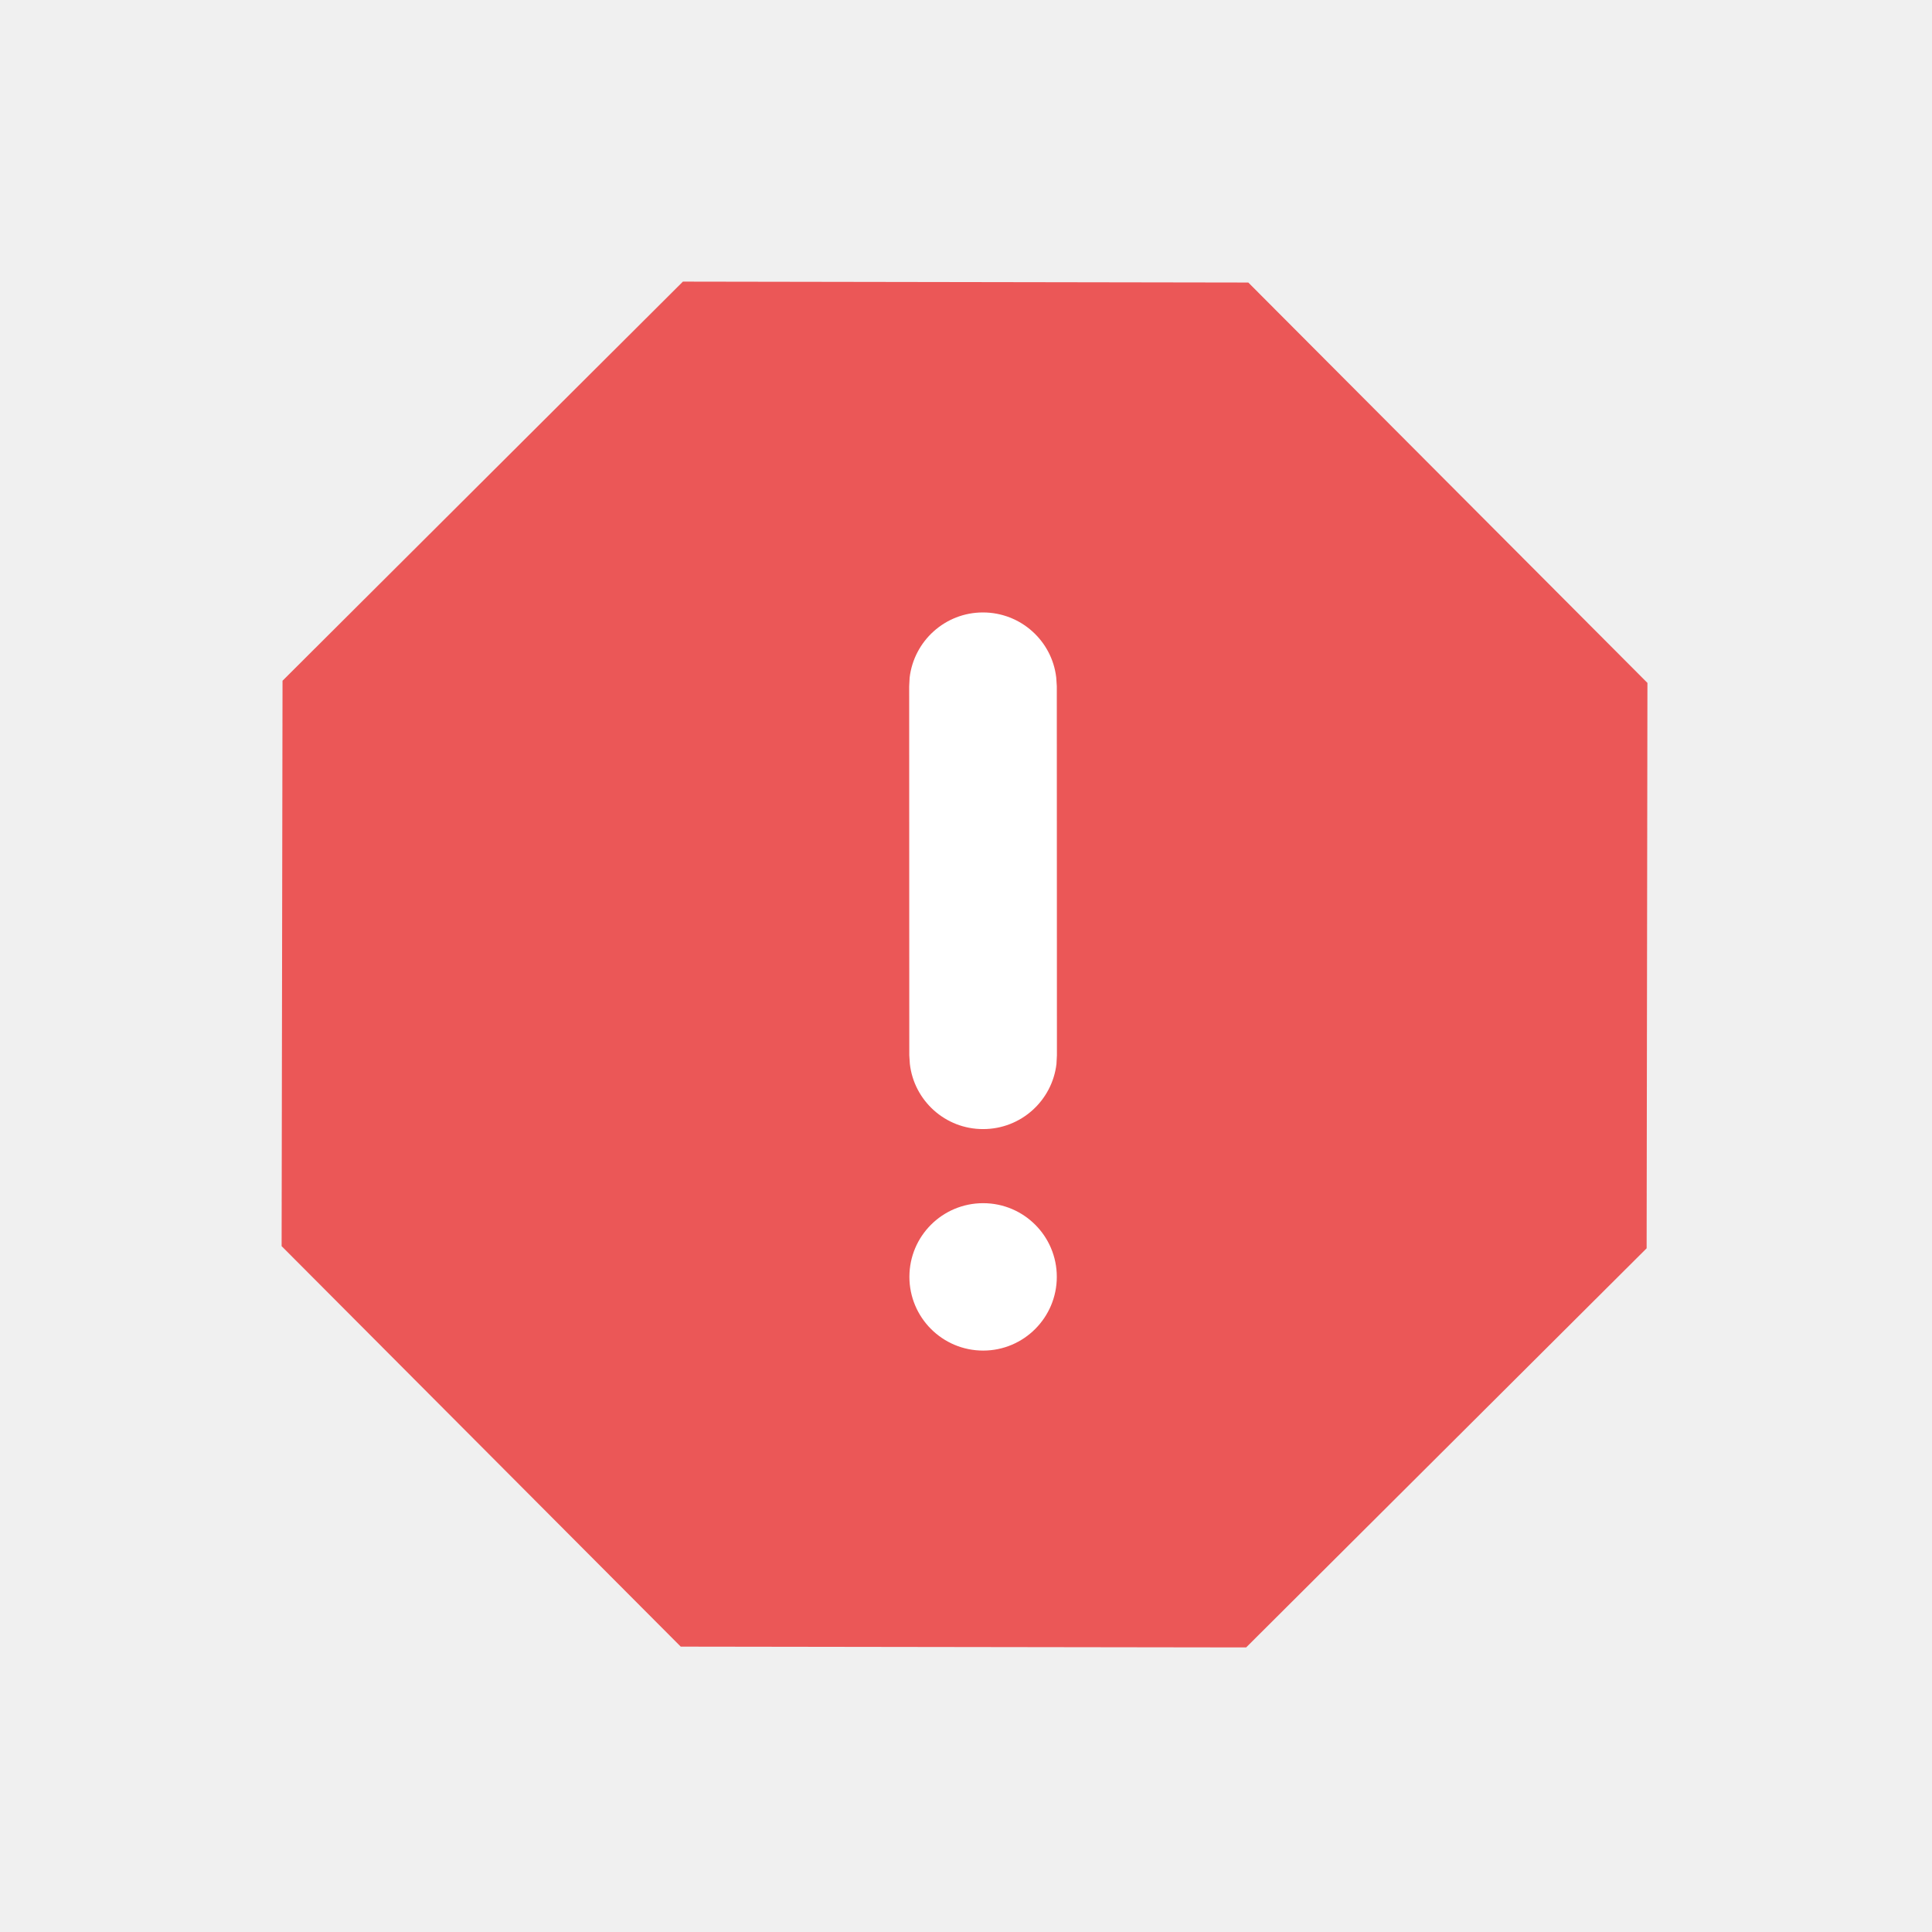
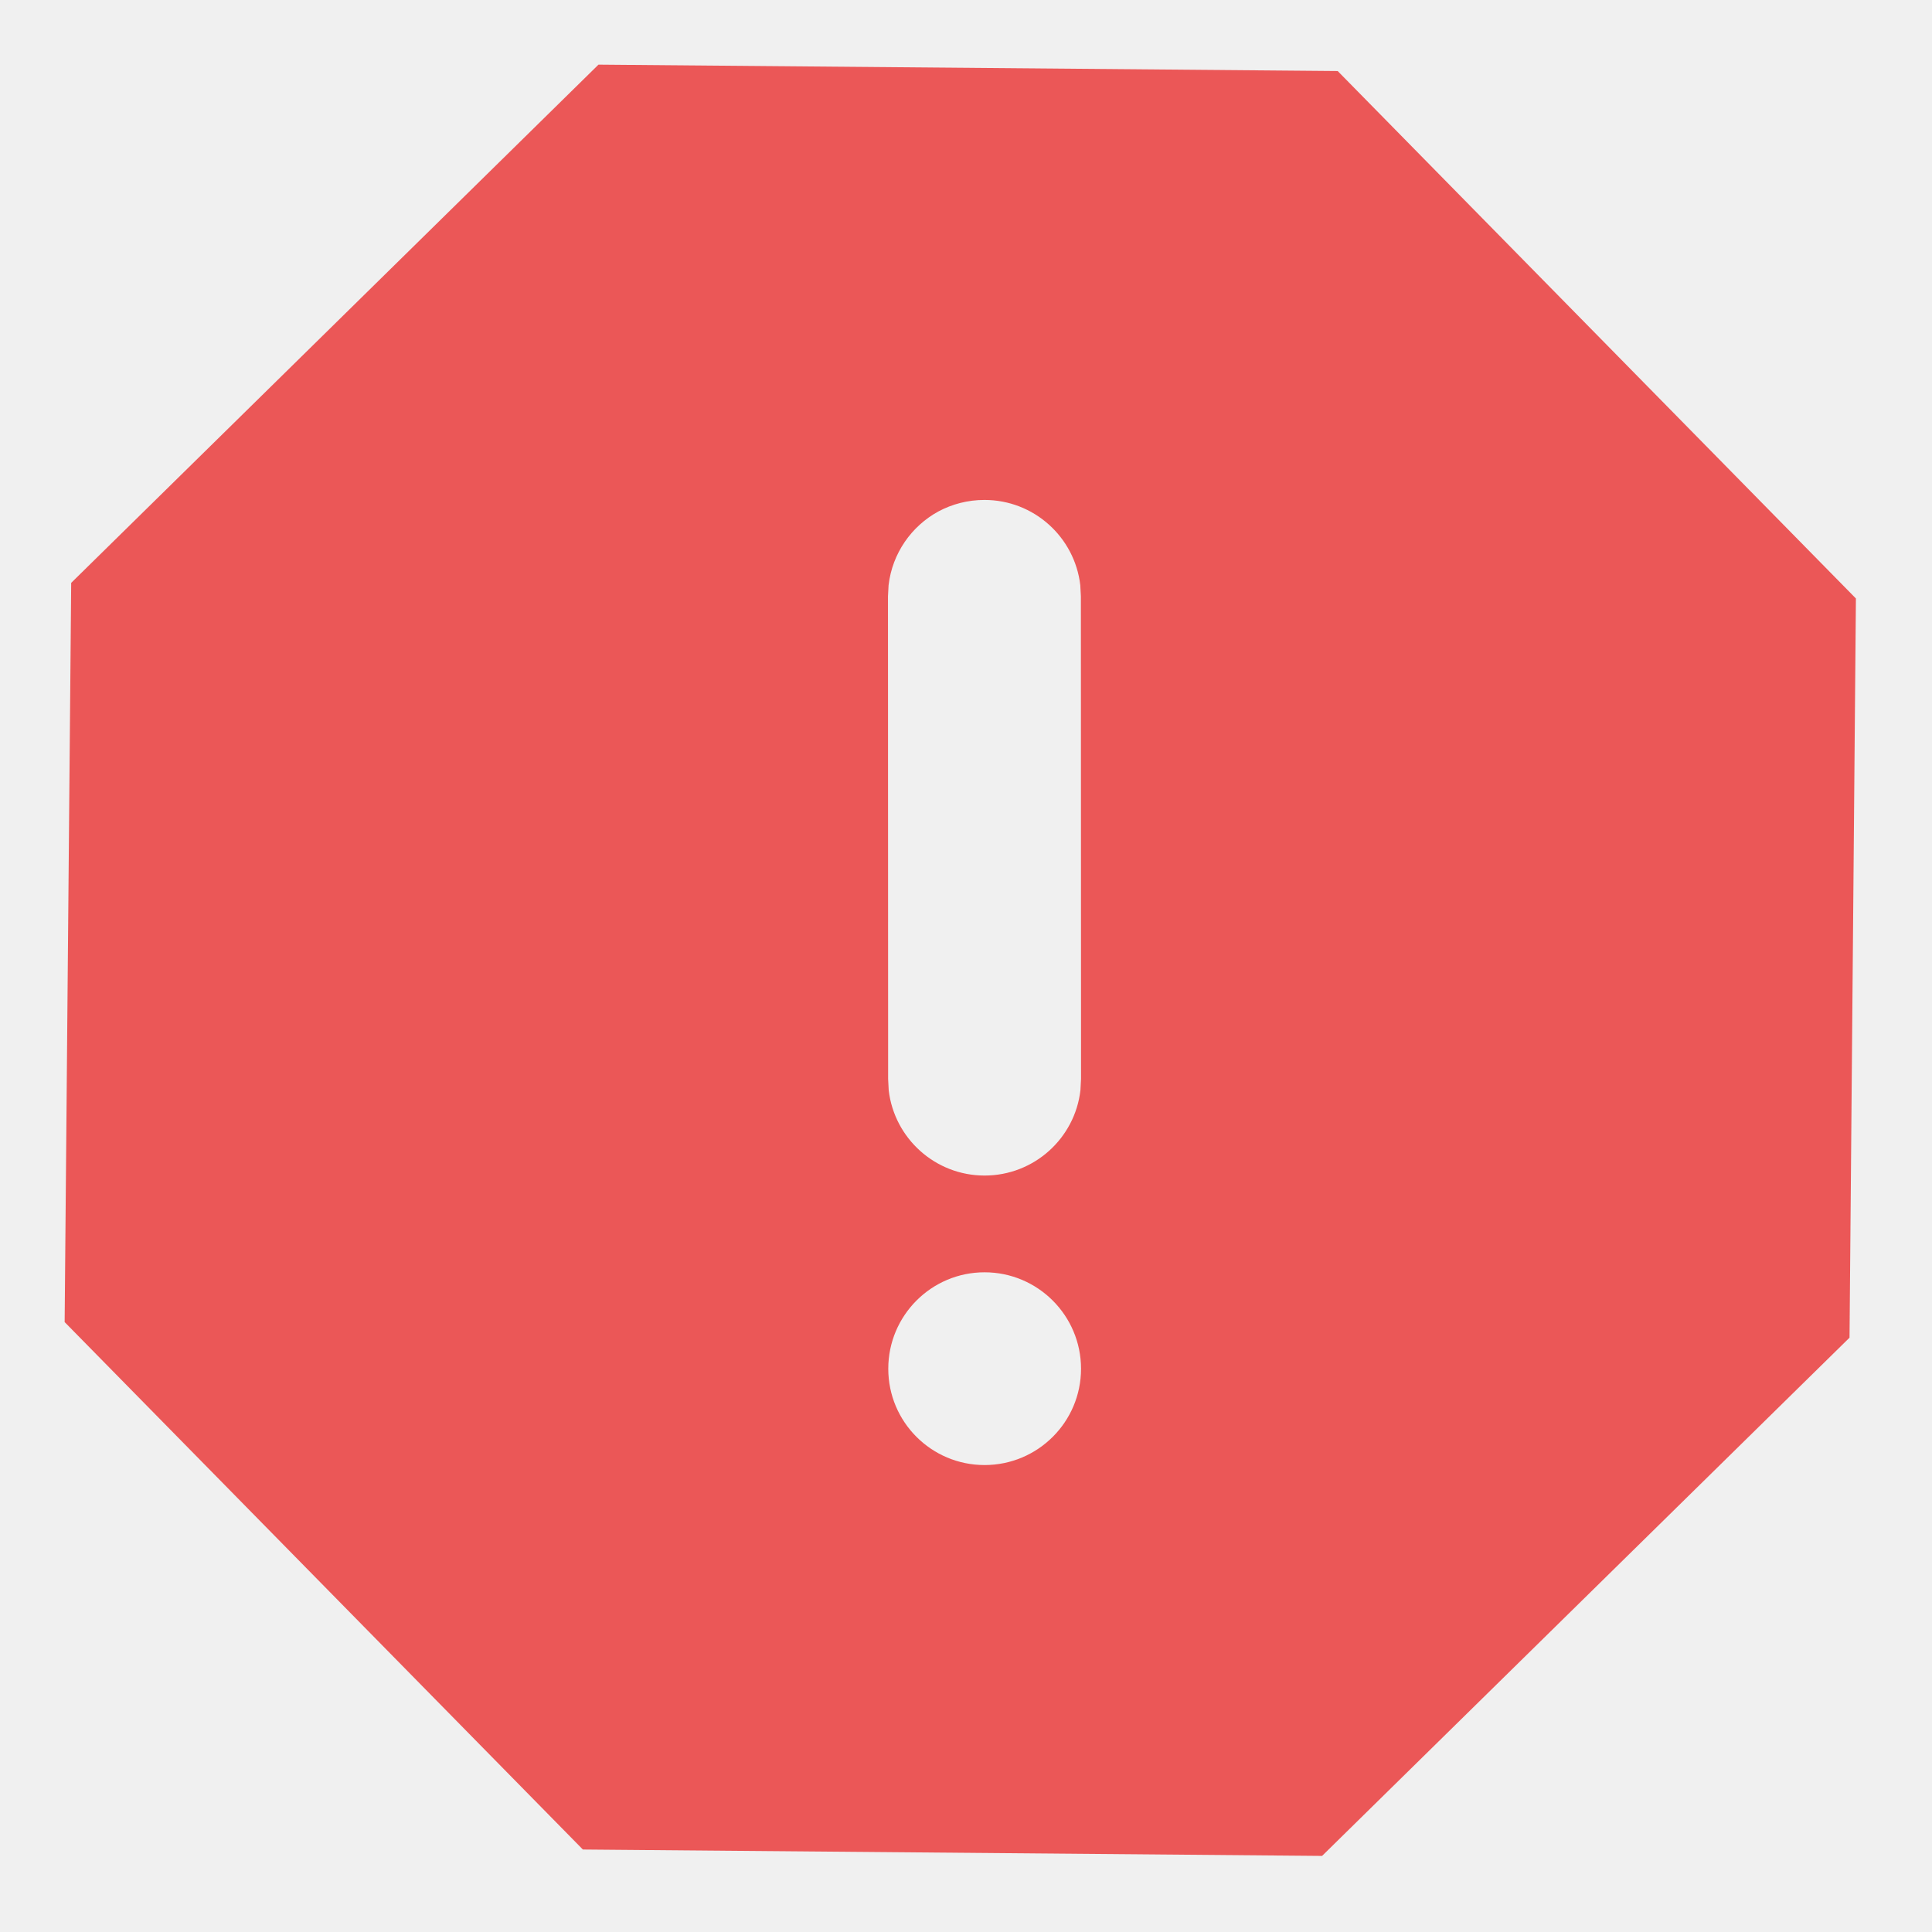
- <svg xmlns="http://www.w3.org/2000/svg" width="17" height="17" viewBox="0 0 17 17" fill="none">
-   <path d="M6.009 2.478L10.984 2.486L14.496 6.009L14.489 10.984L10.965 14.496L5.99 14.489L2.478 10.965L2.486 5.99L6.009 2.478Z" fill="#EB5757" />
-   <path d="M8.651 10.587C8.292 10.587 8.002 10.877 8.002 11.235C8.002 11.593 8.292 11.884 8.651 11.884C9.009 11.884 9.299 11.593 9.299 11.235C9.299 10.877 9.009 10.587 8.651 10.587ZM8.649 5.389C8.316 5.389 8.042 5.64 8.004 5.963L8 6.039L8.001 9.286L8.006 9.362C8.043 9.685 8.318 9.936 8.651 9.935C8.984 9.935 9.258 9.685 9.296 9.362L9.3 9.286L9.299 6.038L9.294 5.962C9.257 5.639 8.982 5.389 8.649 5.389Z" fill="white" />
+ <svg xmlns="http://www.w3.org/2000/svg" width="13" height="13" viewBox="0 0 13 13" fill="none">
+   <path fill-rule="evenodd" clip-rule="evenodd" d="M9.001 0.478L4.027 0.435L0.479 3.922L0.435 8.896L3.922 12.445L8.896 12.488L12.445 9.001L12.488 4.027L9.001 0.478ZM5.977 9.21C5.977 8.852 6.267 8.561 6.625 8.561C6.983 8.561 7.274 8.852 7.274 9.21C7.274 9.568 6.983 9.858 6.625 9.858C6.267 9.858 5.977 9.568 5.977 9.21ZM6.315 3.441C6.407 3.392 6.512 3.364 6.624 3.364C6.957 3.364 7.231 3.614 7.269 3.937L7.273 4.013L7.274 7.26L7.27 7.336C7.233 7.659 6.958 7.91 6.625 7.91C6.292 7.91 6.018 7.659 5.98 7.337L5.976 7.261L5.975 4.013L5.979 3.938C6.004 3.723 6.133 3.54 6.315 3.441Z" fill="#EB5757" />
</svg>
